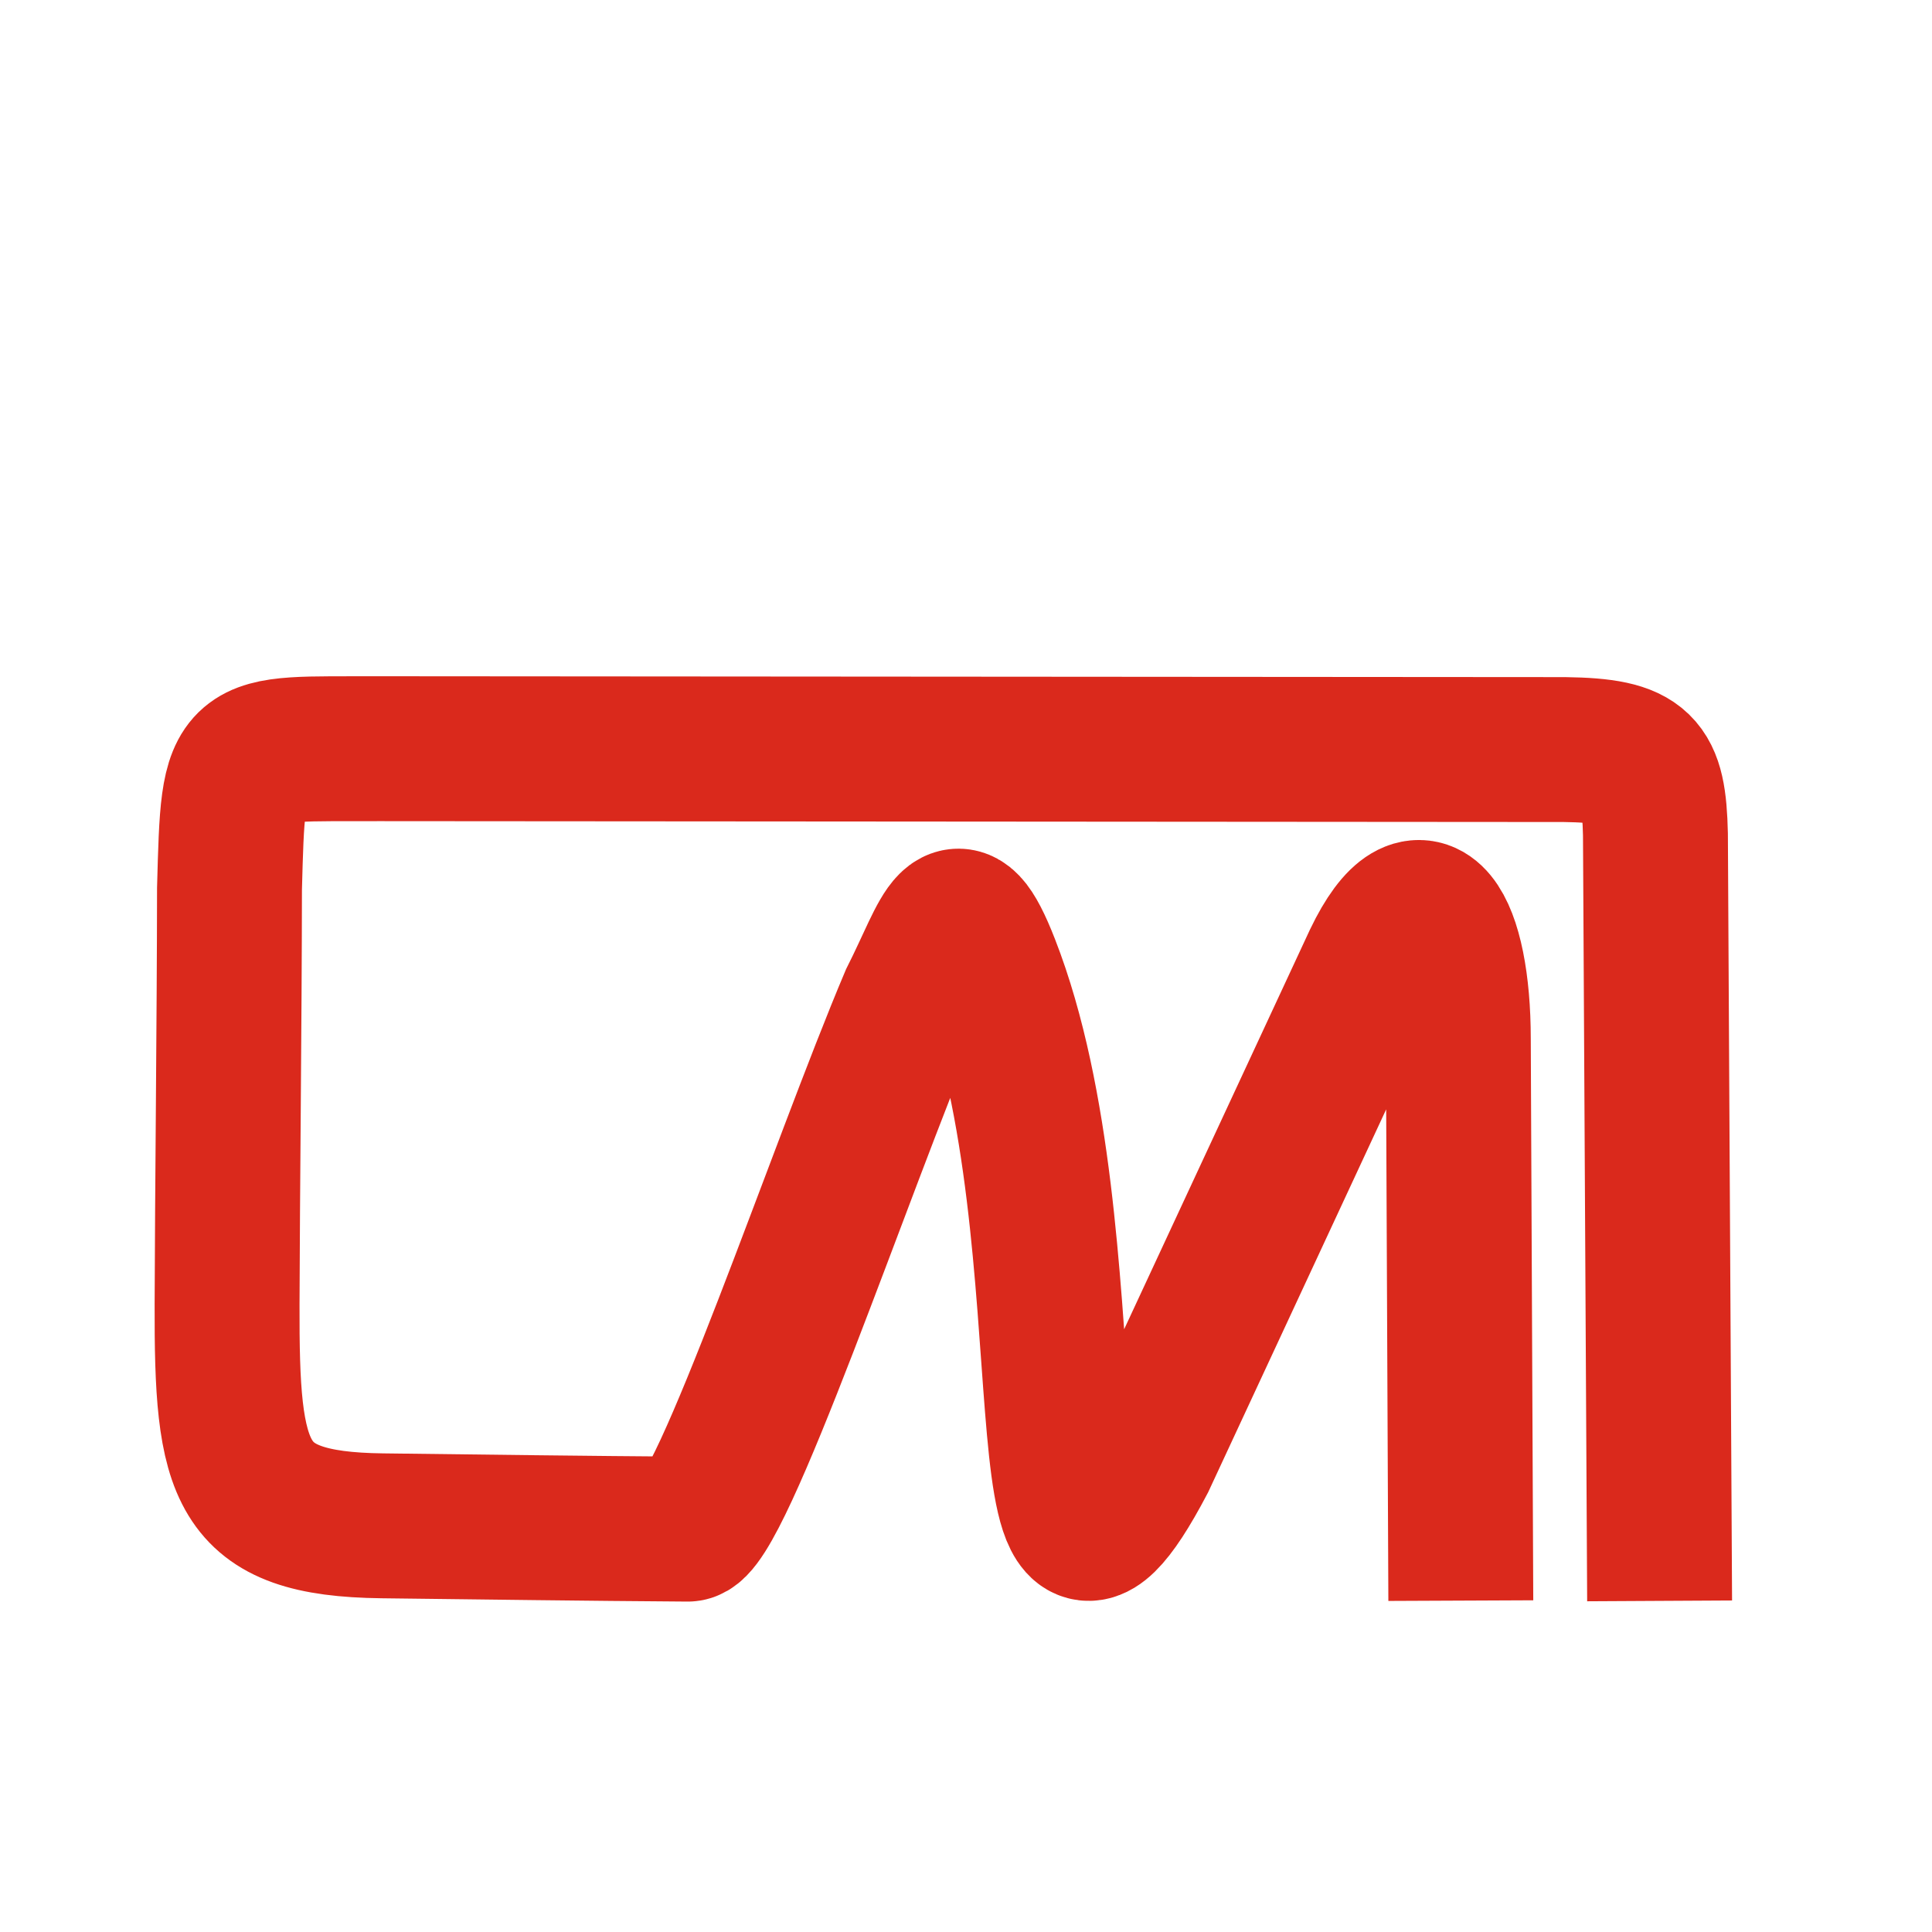
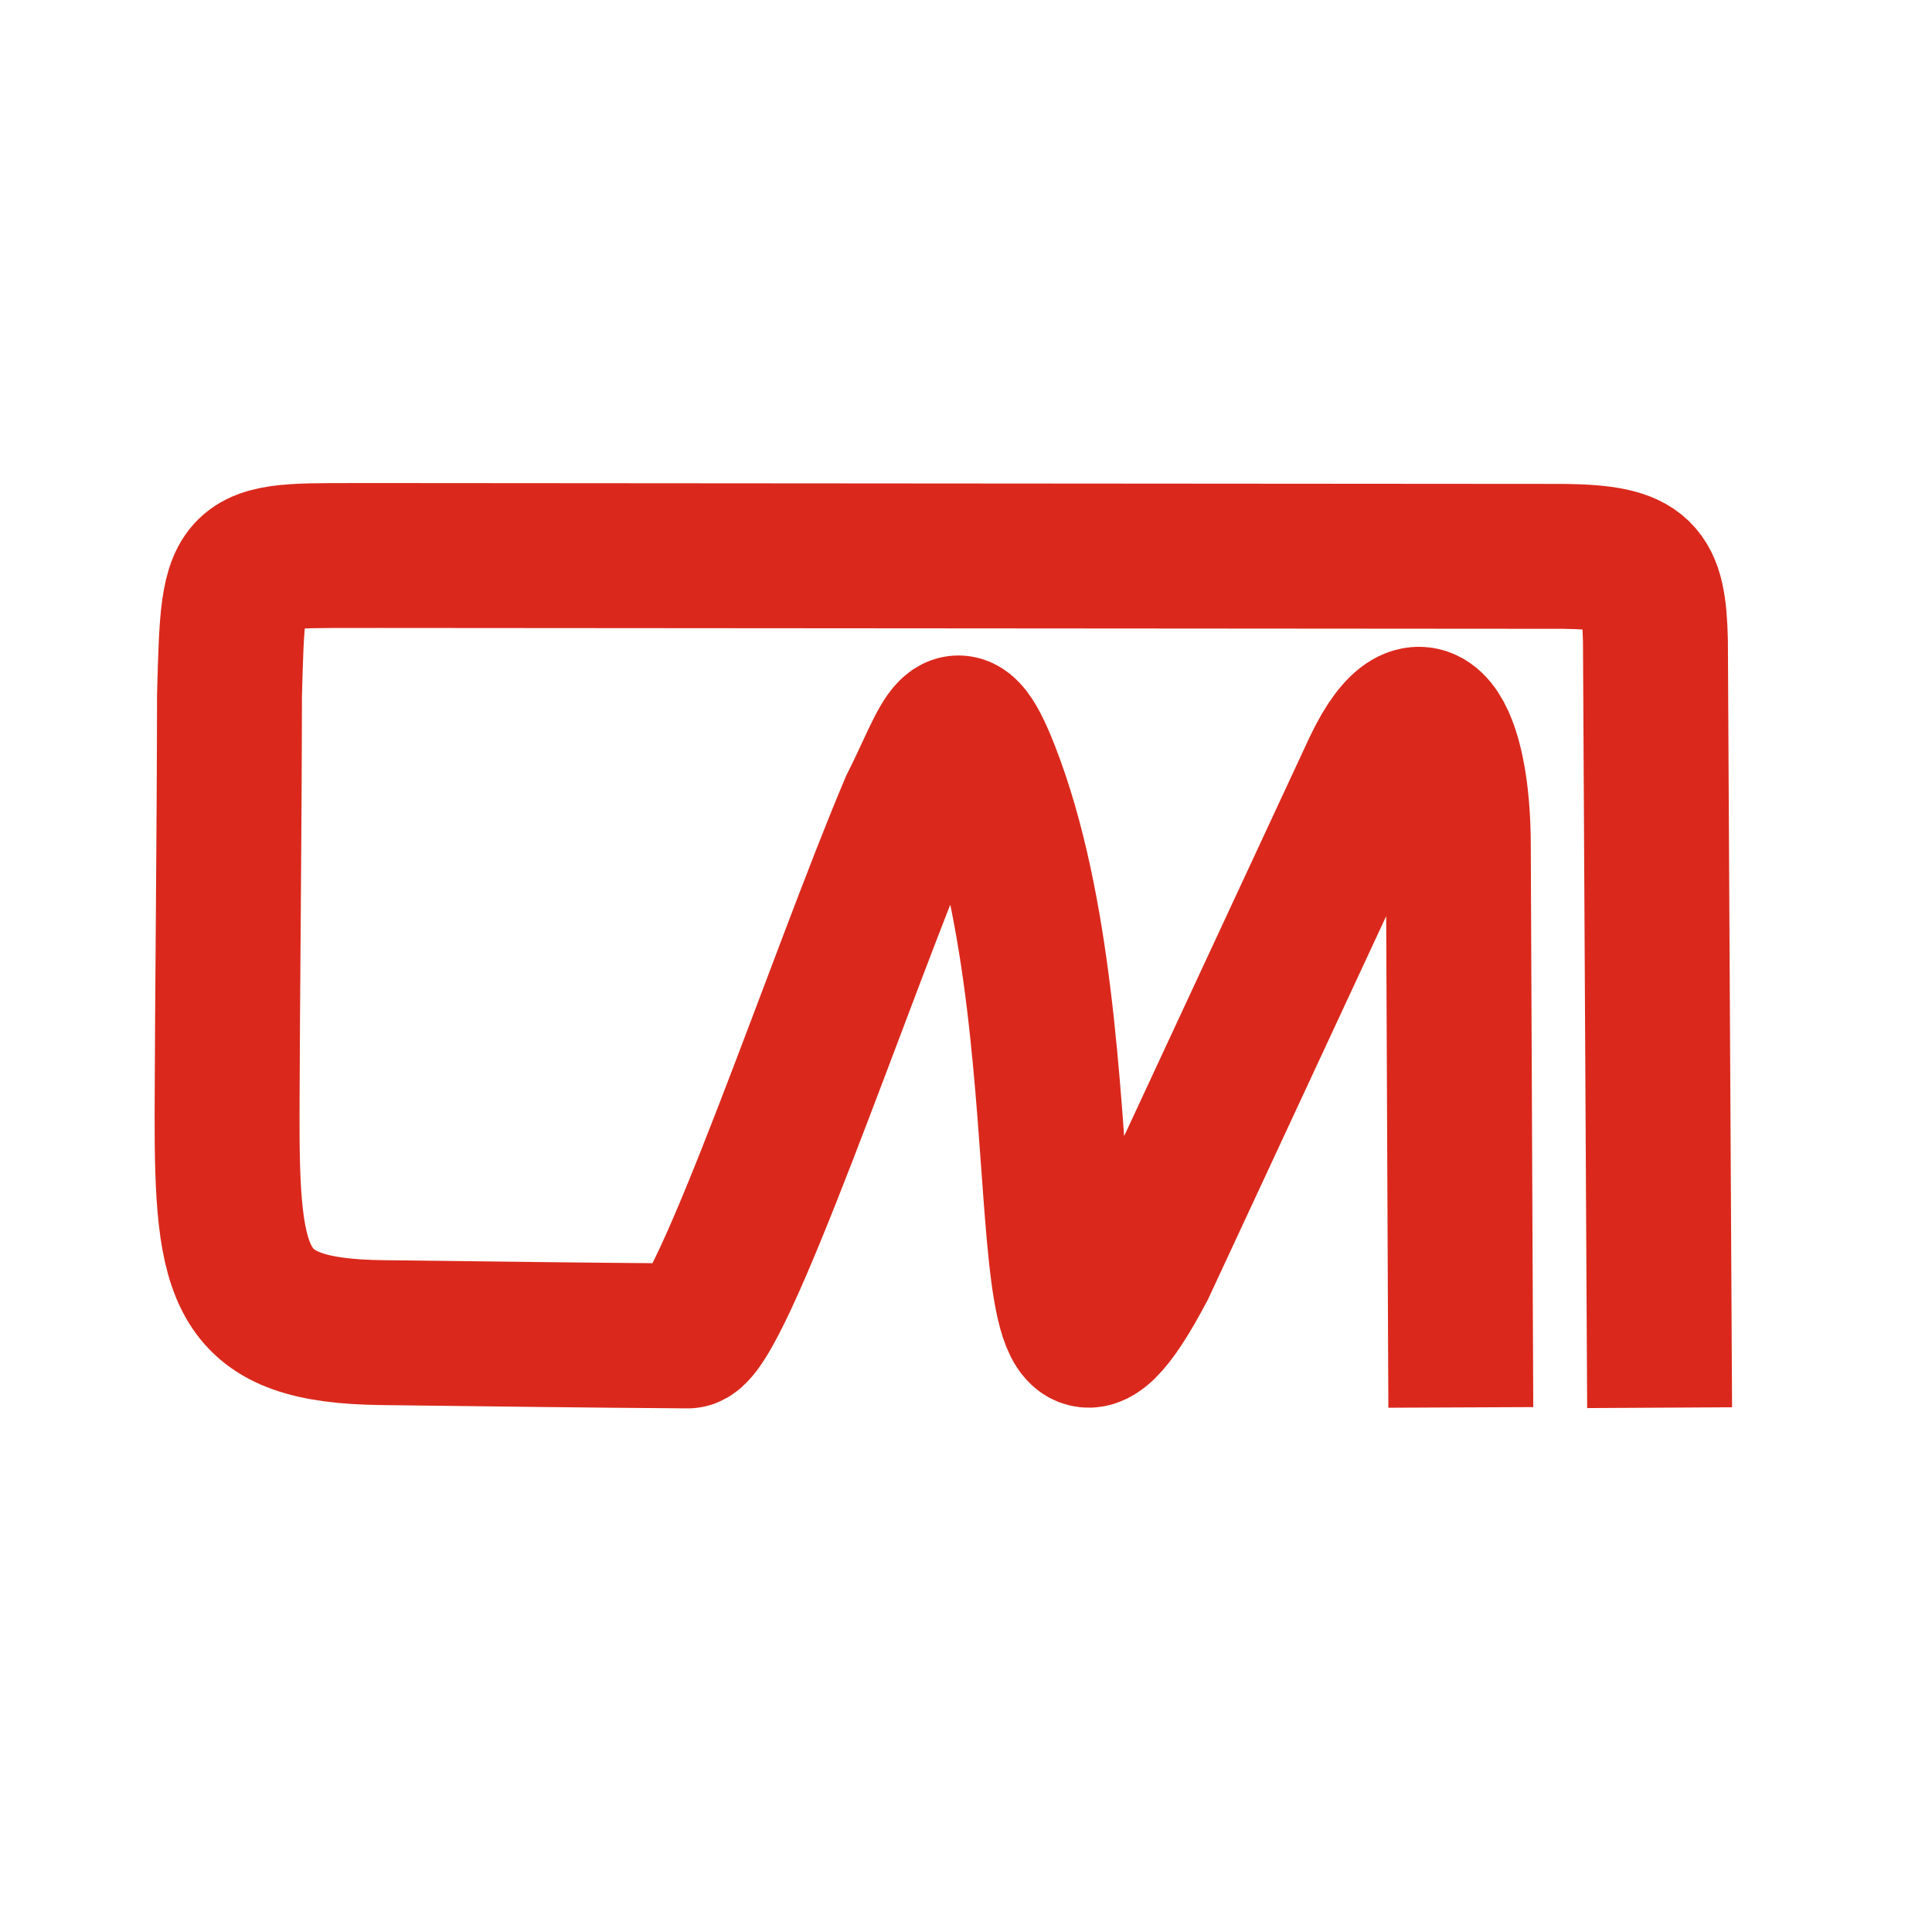
- <svg xmlns="http://www.w3.org/2000/svg" width="400" height="400" viewBox="0 0 80 64" version="1.1" id="svg1">
+ <svg xmlns="http://www.w3.org/2000/svg" width="400" height="400" viewBox="0 0 80 80" version="1.1" id="svg1">
  <defs id="defs1" />
  <path fill="none" stroke="#da291c" stroke-width="6" d="M 68.721,58.289 68.548,26.546 c -0.066,-2.865 -0.545,-3.463 -3.76,-3.508 l -49.04,-0.036 c -6.133,0.03 -6.077,-0.439 -6.245,5.798 -0.006,5.517 -0.088,12.614 -0.1,17.206 -0.019,7 0.443,9.104 6.425,9.175 4.246,0.051 8.448,0.108 12.653,0.137 1.322,0.009 6.365,-15.053 9.277,-21.926 1.469,-2.91 1.786,-4.858 3.128,-1.425 4.412,11.293 1.149,30.58 6.45,20.496 l 9.62,-20.69 c 1.956,-4.074 3.43,-1.343 3.43,3.243 l 0.103,23.262" id="path1" />
</svg>
